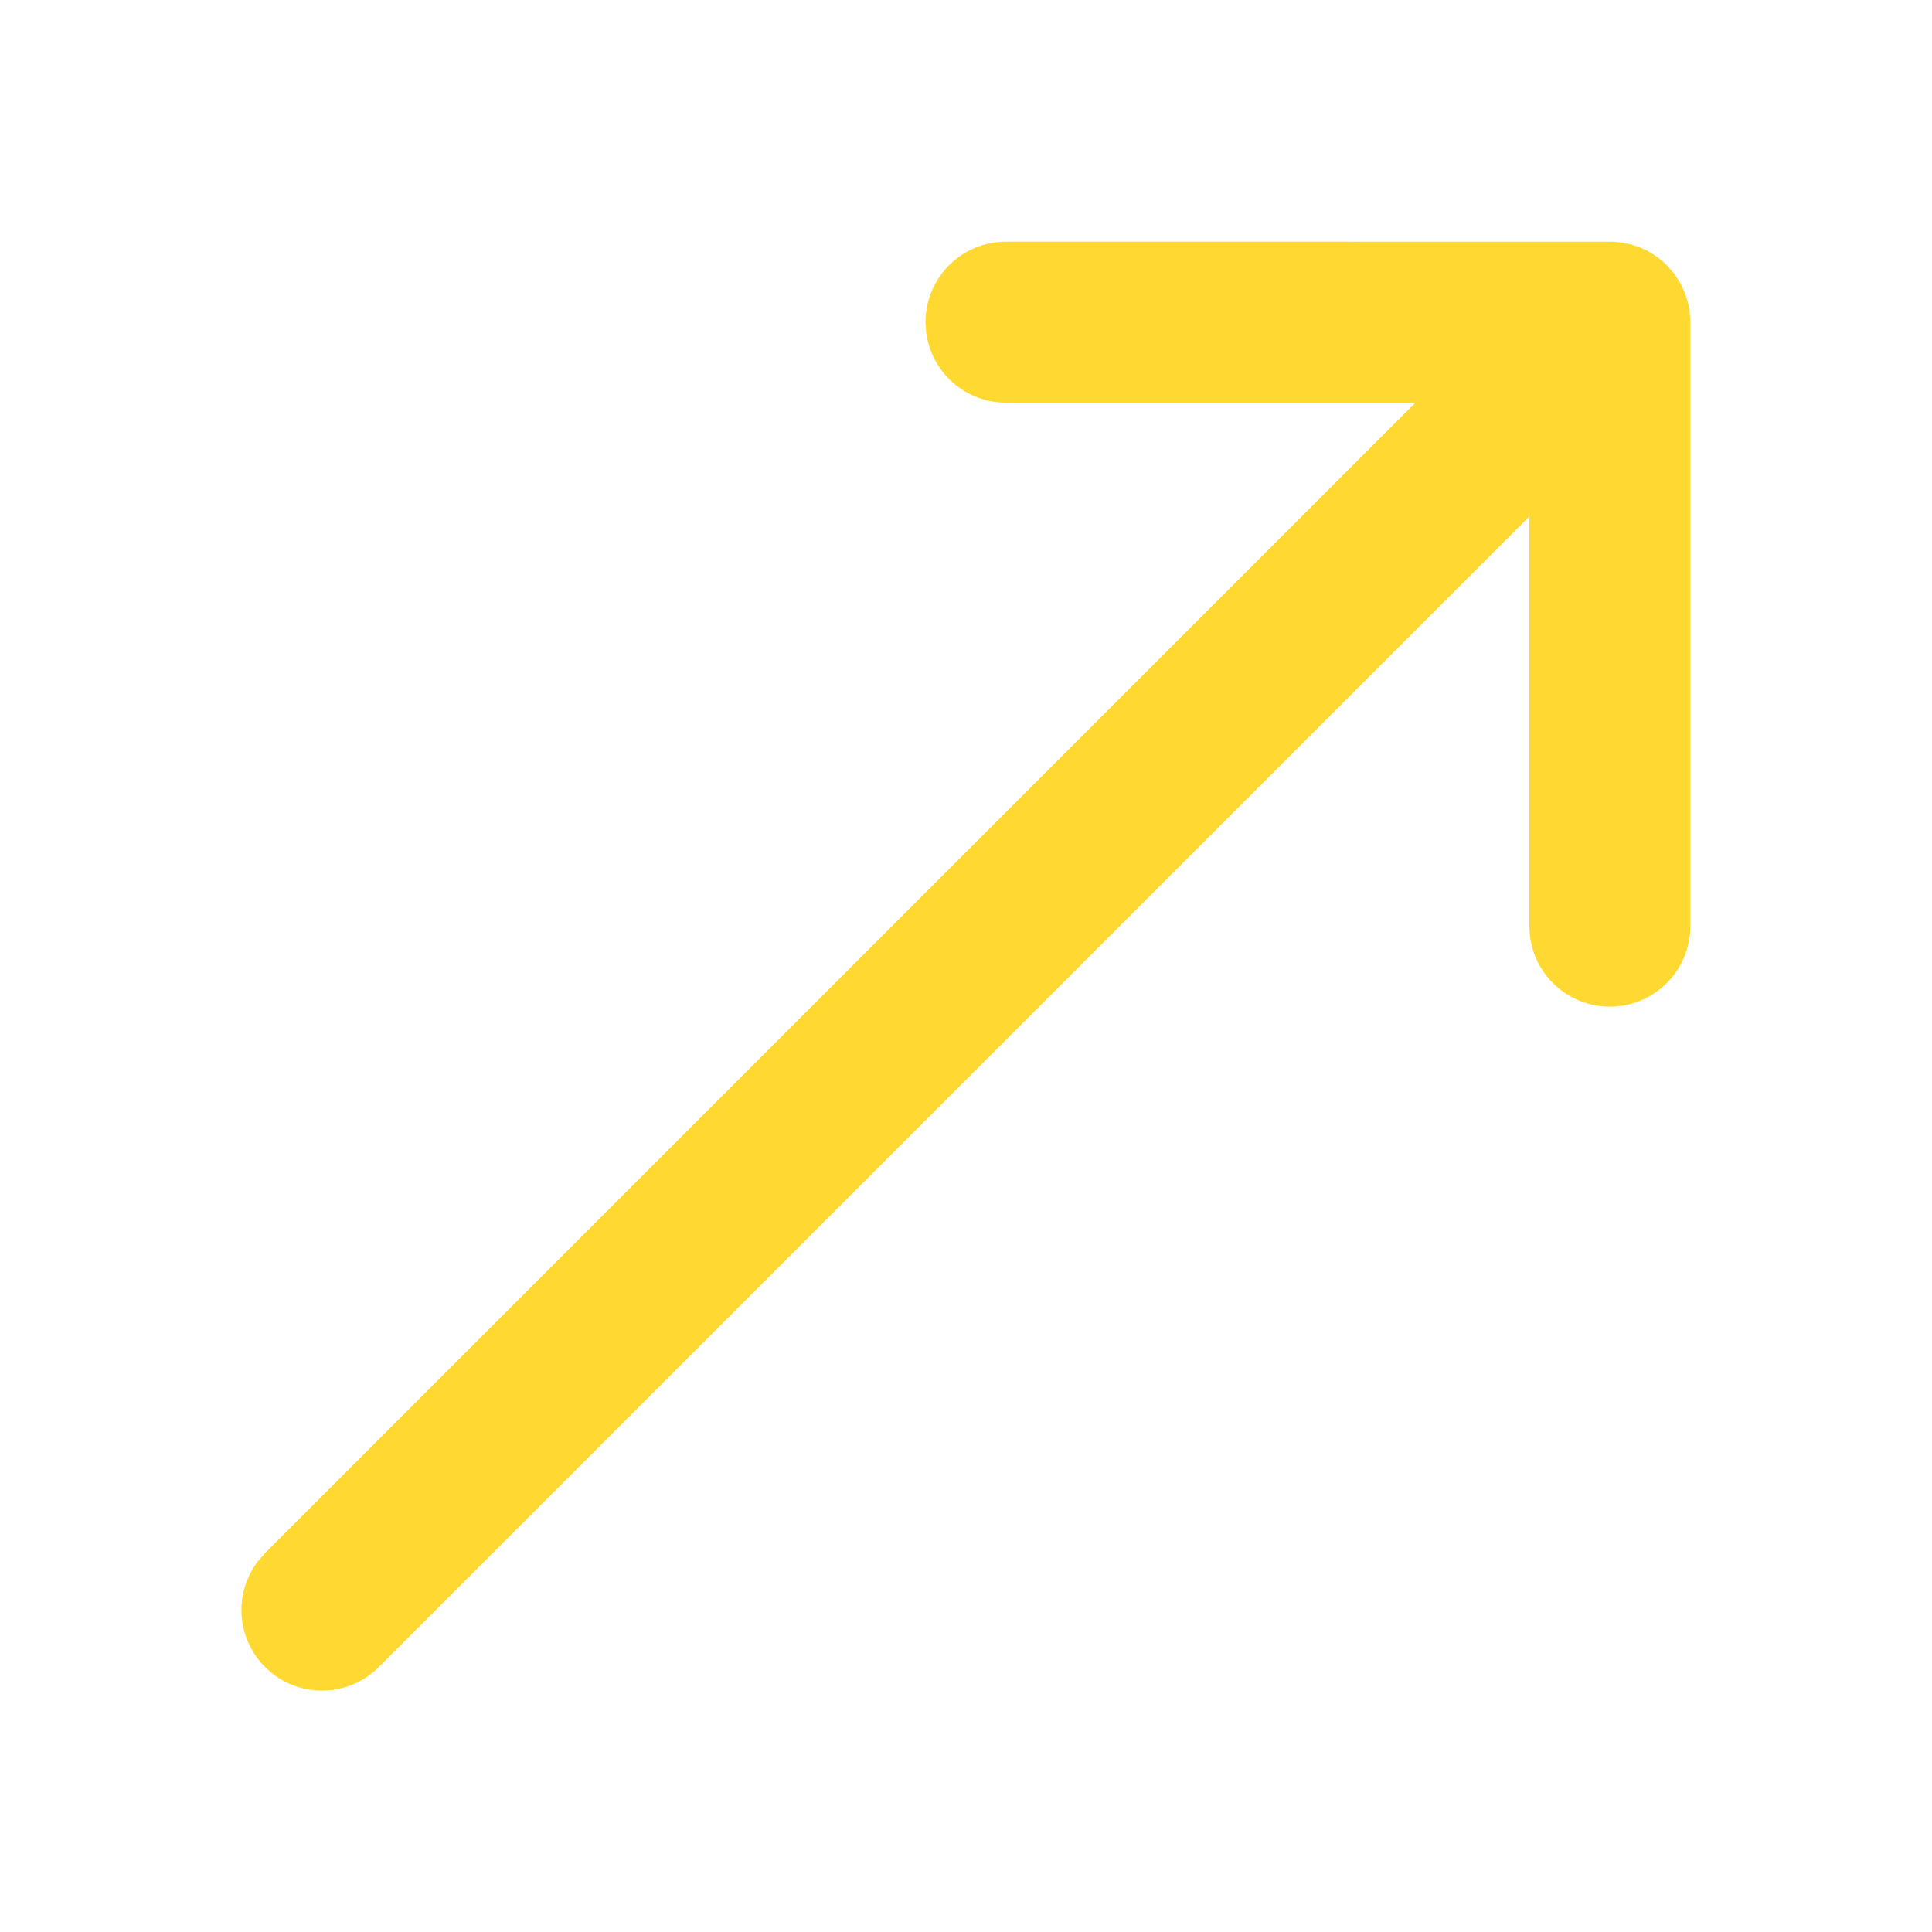
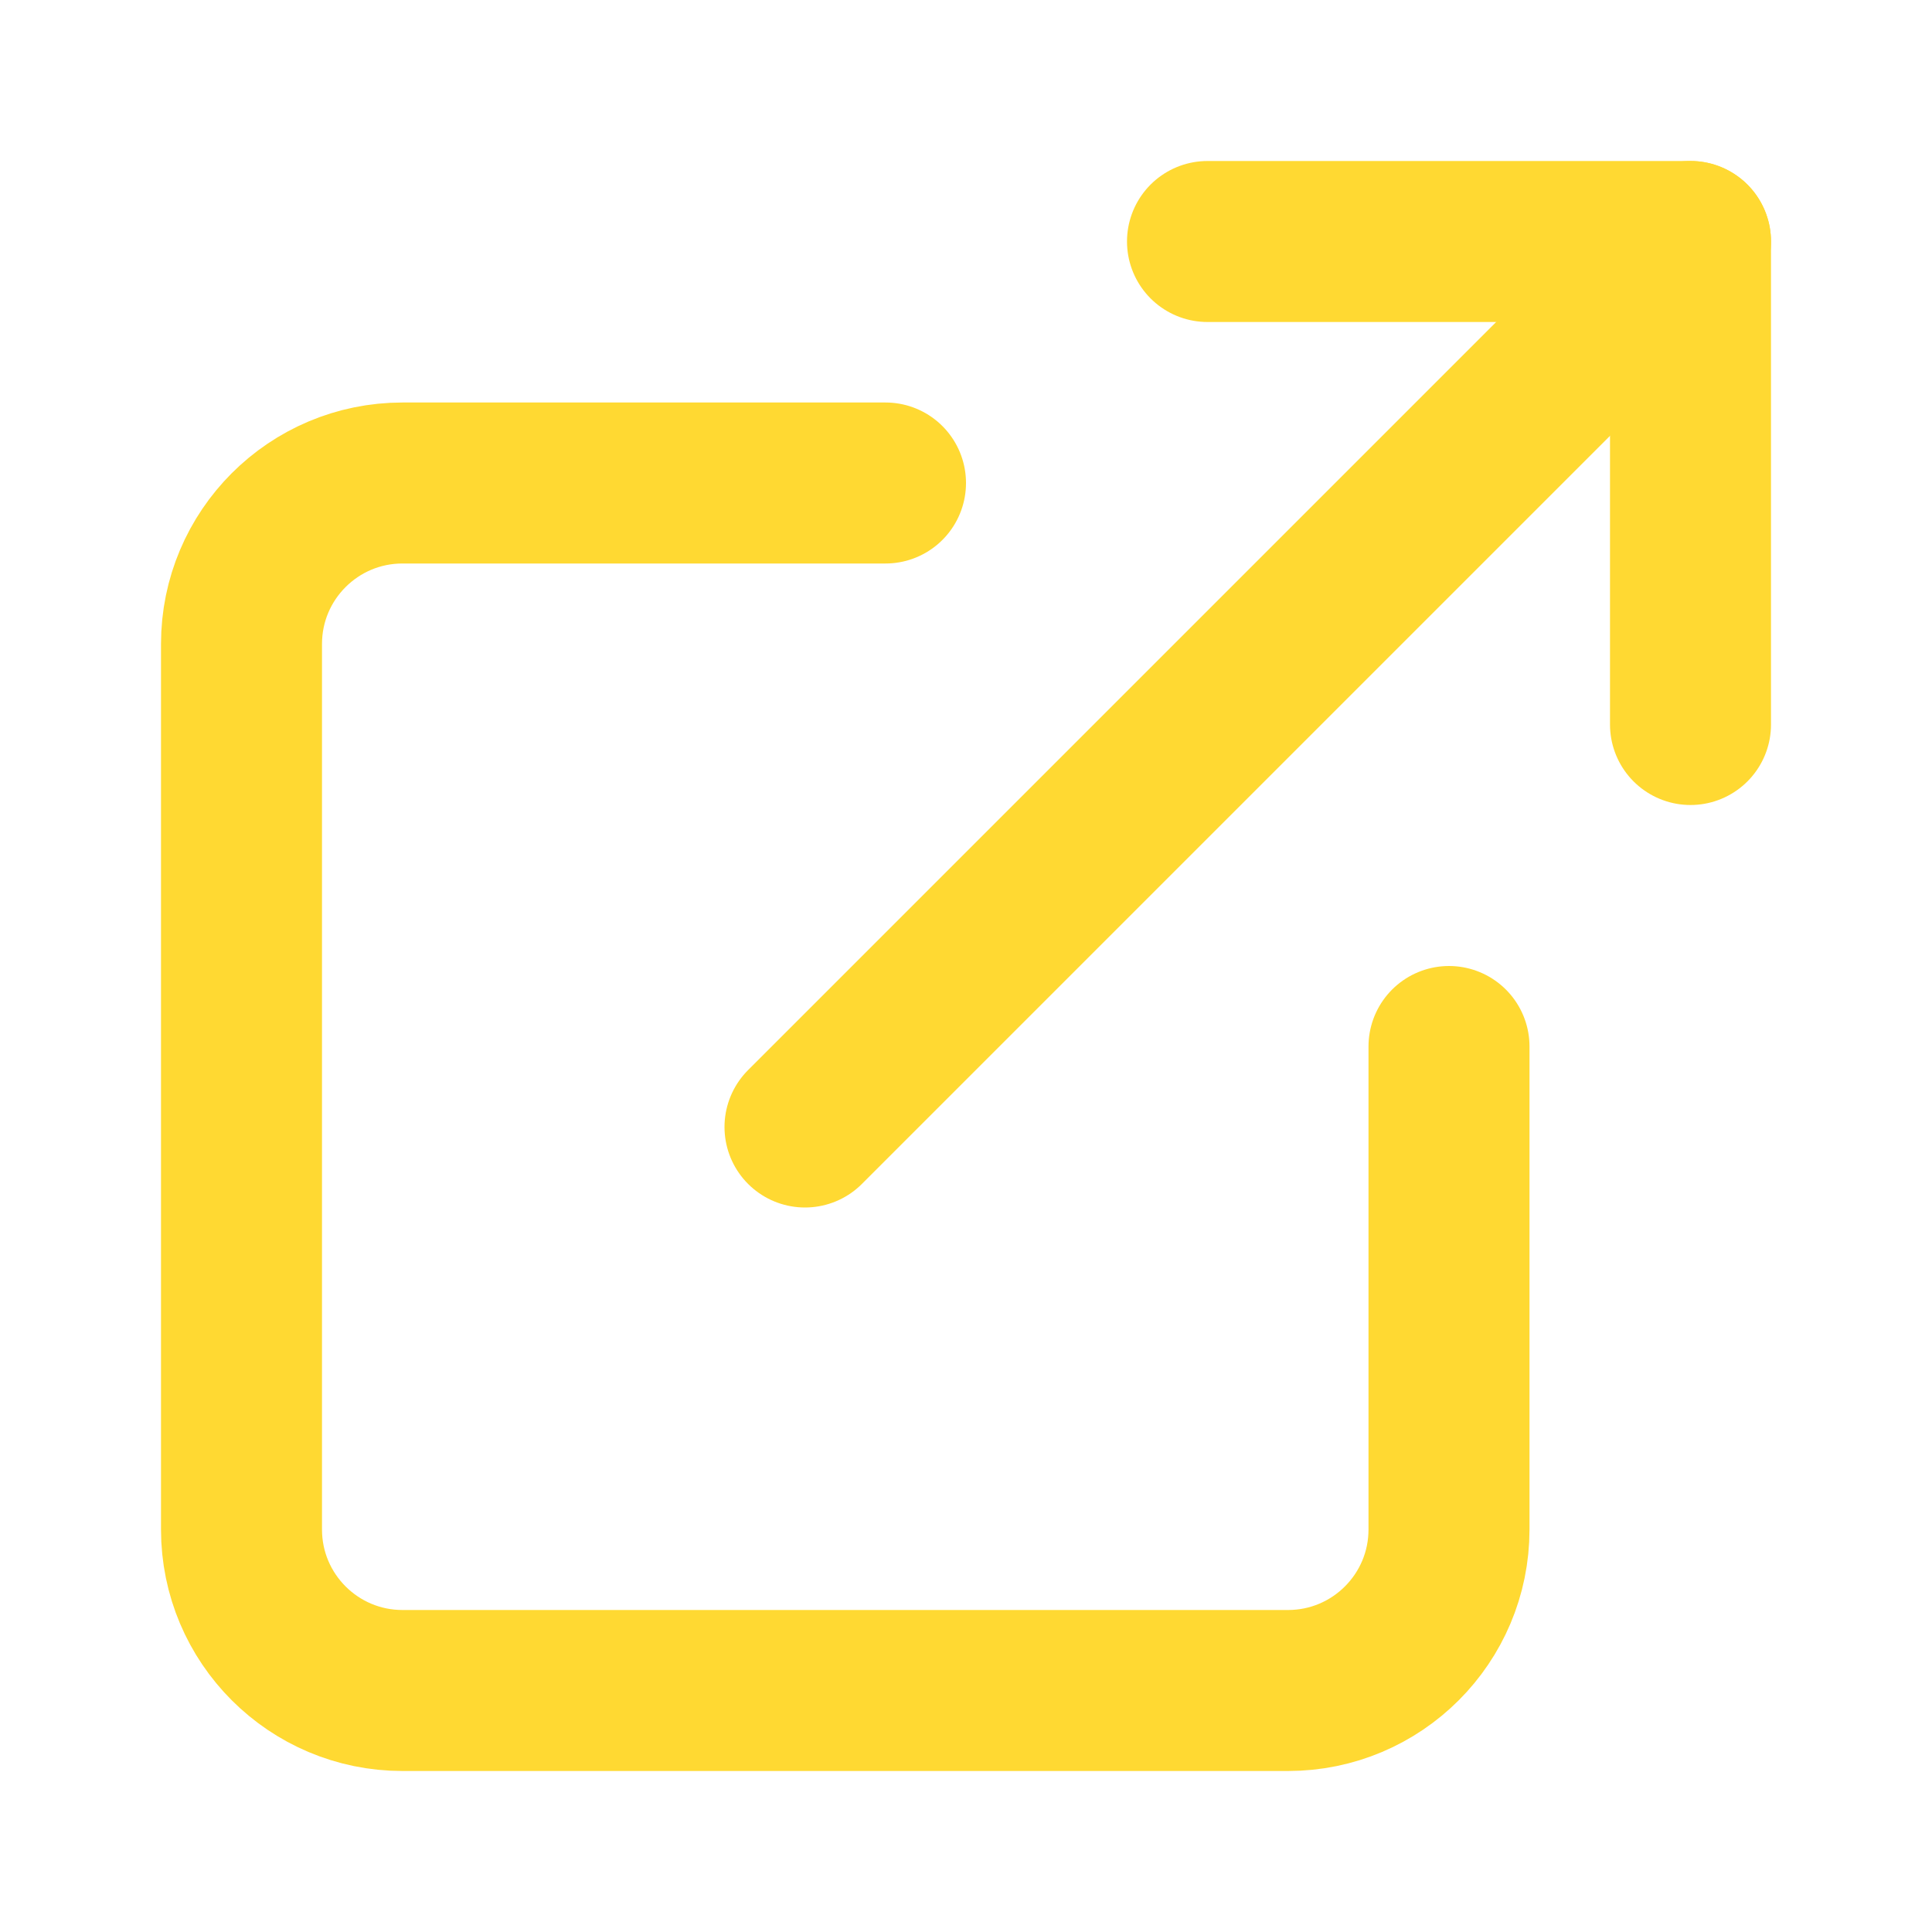
- <svg xmlns="http://www.w3.org/2000/svg" width="24" height="24" fill="none" viewBox="0 0 24 24">
-   <path d="m12.497 3.002 7.555.001.121.014.088.02.104.034.09.04.063.036.063.042.064.05.063.058.094.11.072.11.053.114.035.105.016.065.01.053.01.148v7.504a1 1 0 0 1-1.993.117l-.007-.117v-5.09L4.706 20.708a1 1 0 0 1-1.32.083l-.094-.083a1 1 0 0 1-.083-1.32l.083-.095L17.583 5.002h-5.086a1 1 0 0 1-.993-.883l-.007-.117a1 1 0 0 1 1-1Z" fill="rgb(255, 217, 50)" />
+ <svg xmlns="http://www.w3.org/2000/svg" width="24" height="24" viewBox="0 0 24 24" fill="none" stroke="rgb(255, 217, 50)" stroke-width="2" stroke-linecap="round" stroke-linejoin="round" class="feather feather-external-link">
+   <path d="M18 13v6a2 2 0 0 1-2 2H5a2 2 0 0 1-2-2V8a2 2 0 0 1 2-2h6" />
+   <polyline points="15 3 21 3 21 9" />
+   <line x1="10" y1="14" x2="21" y2="3" />
</svg>
